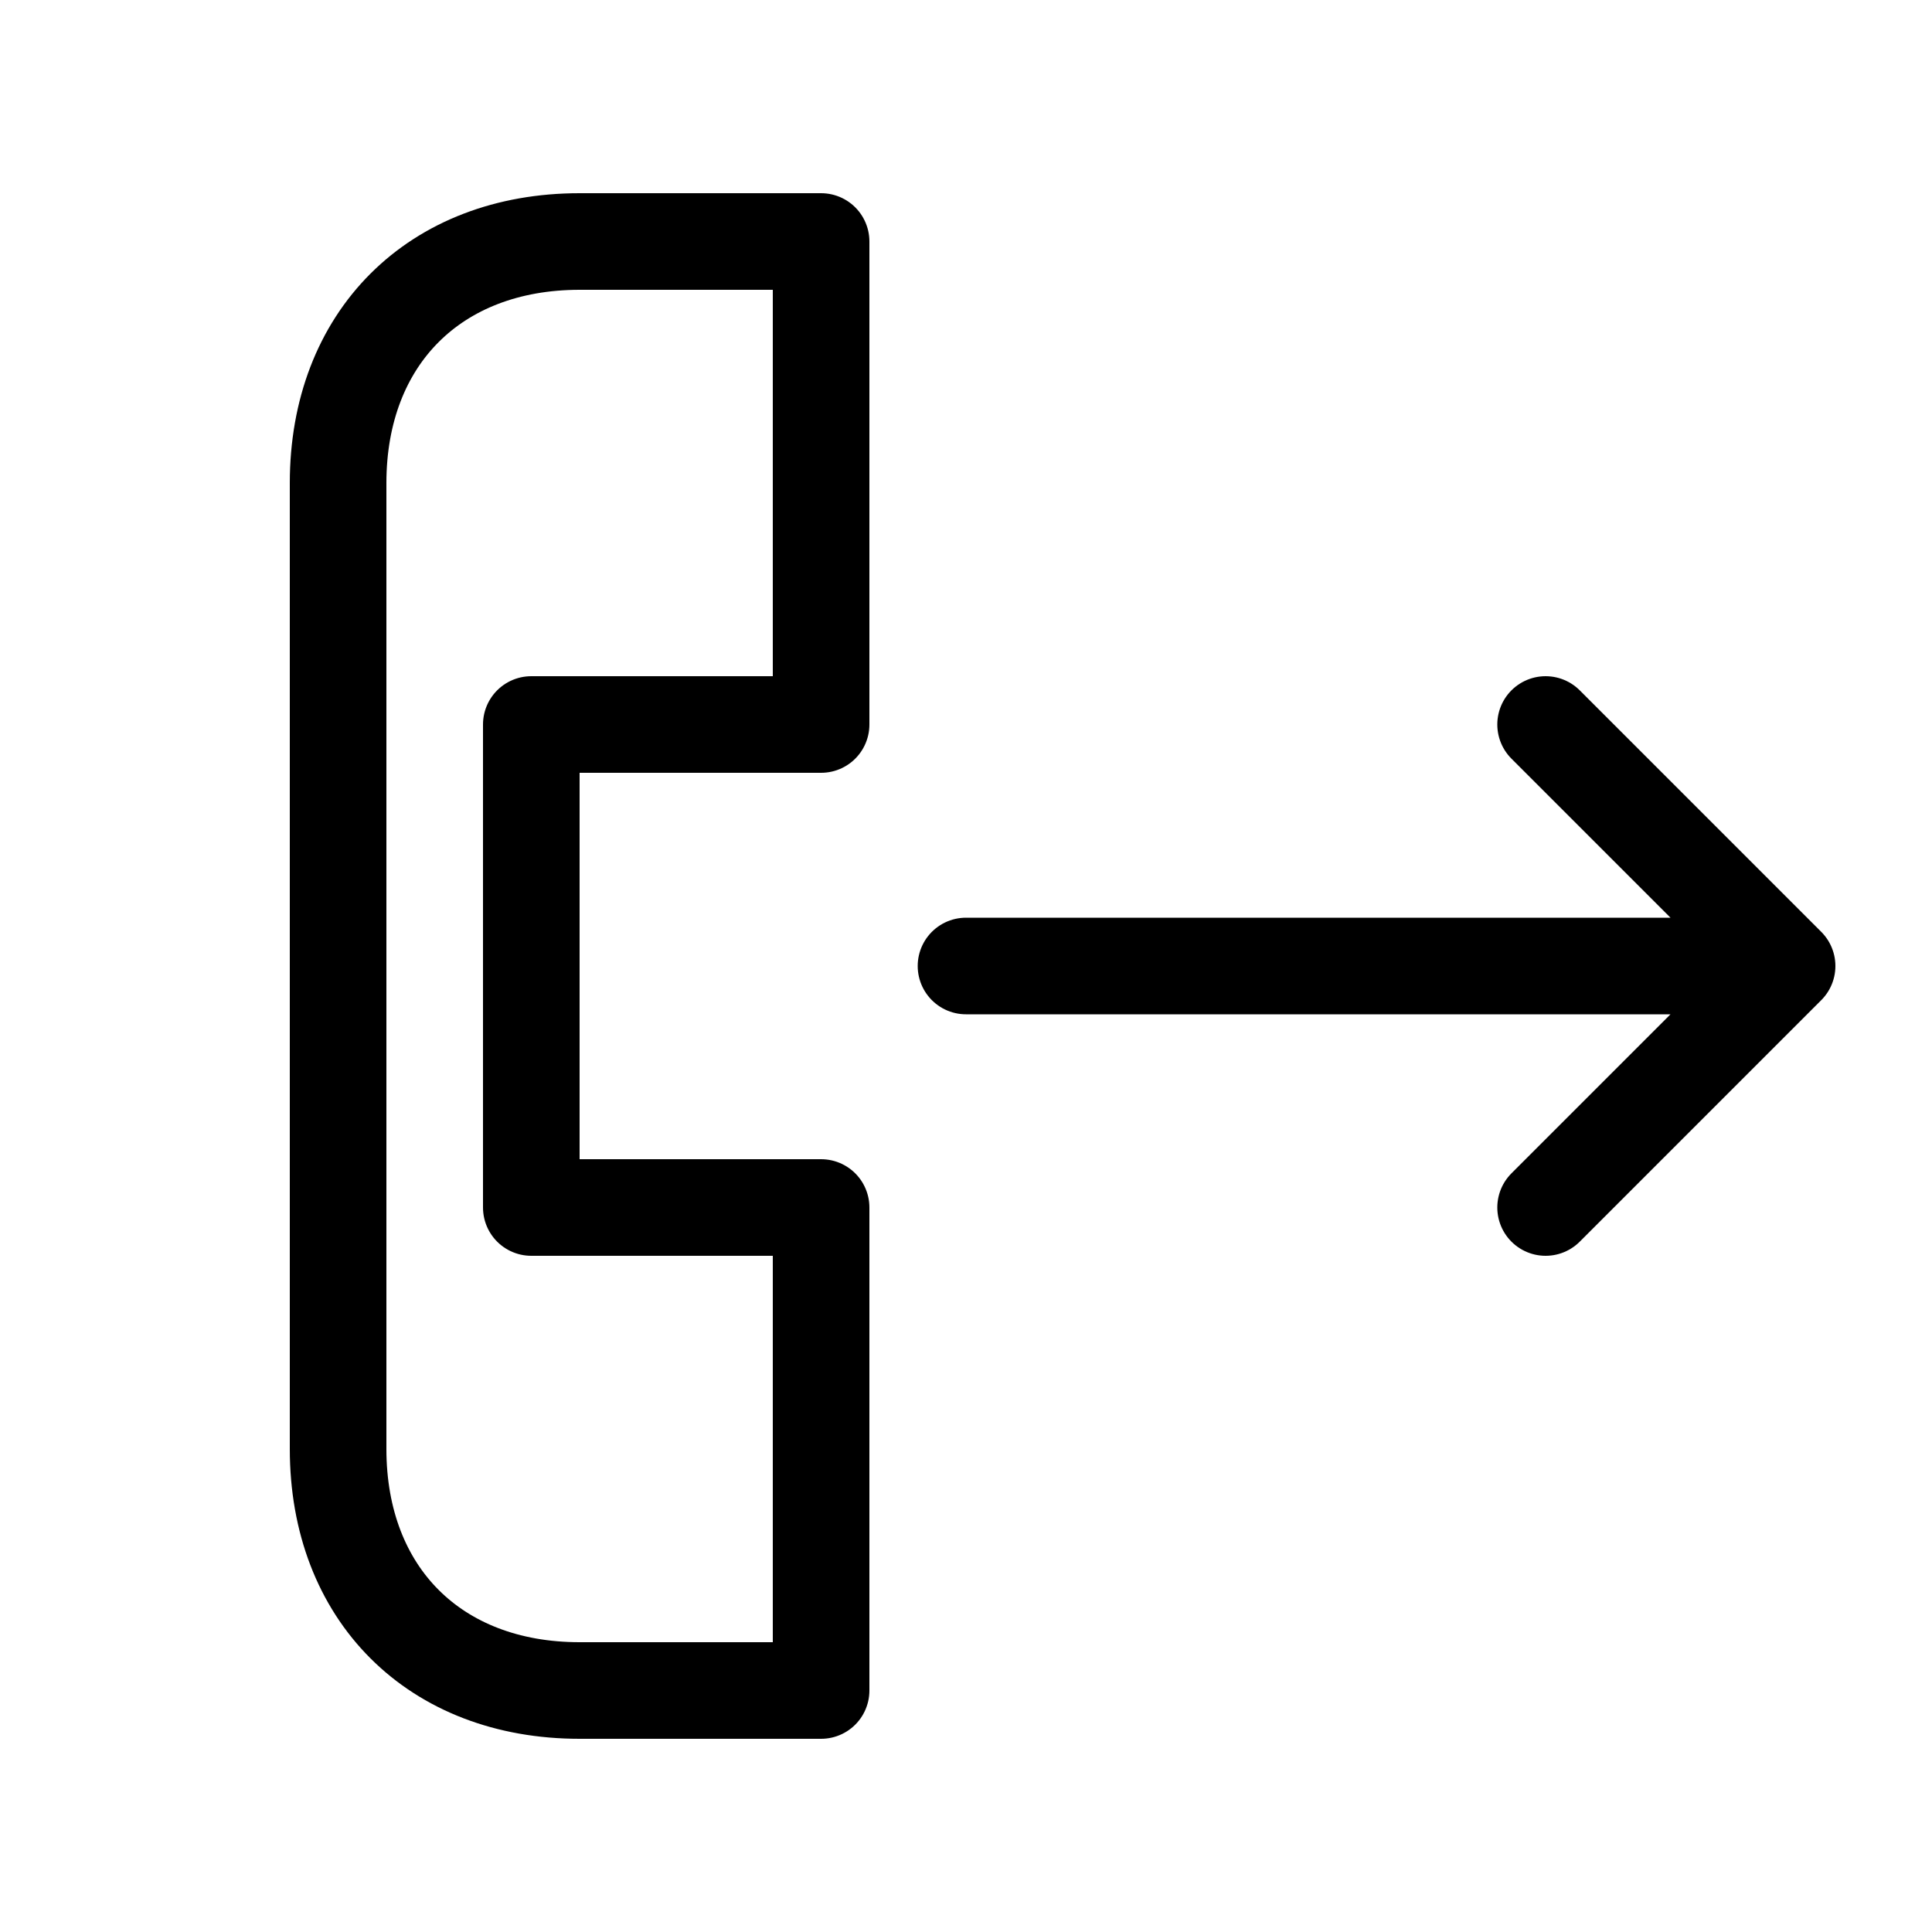
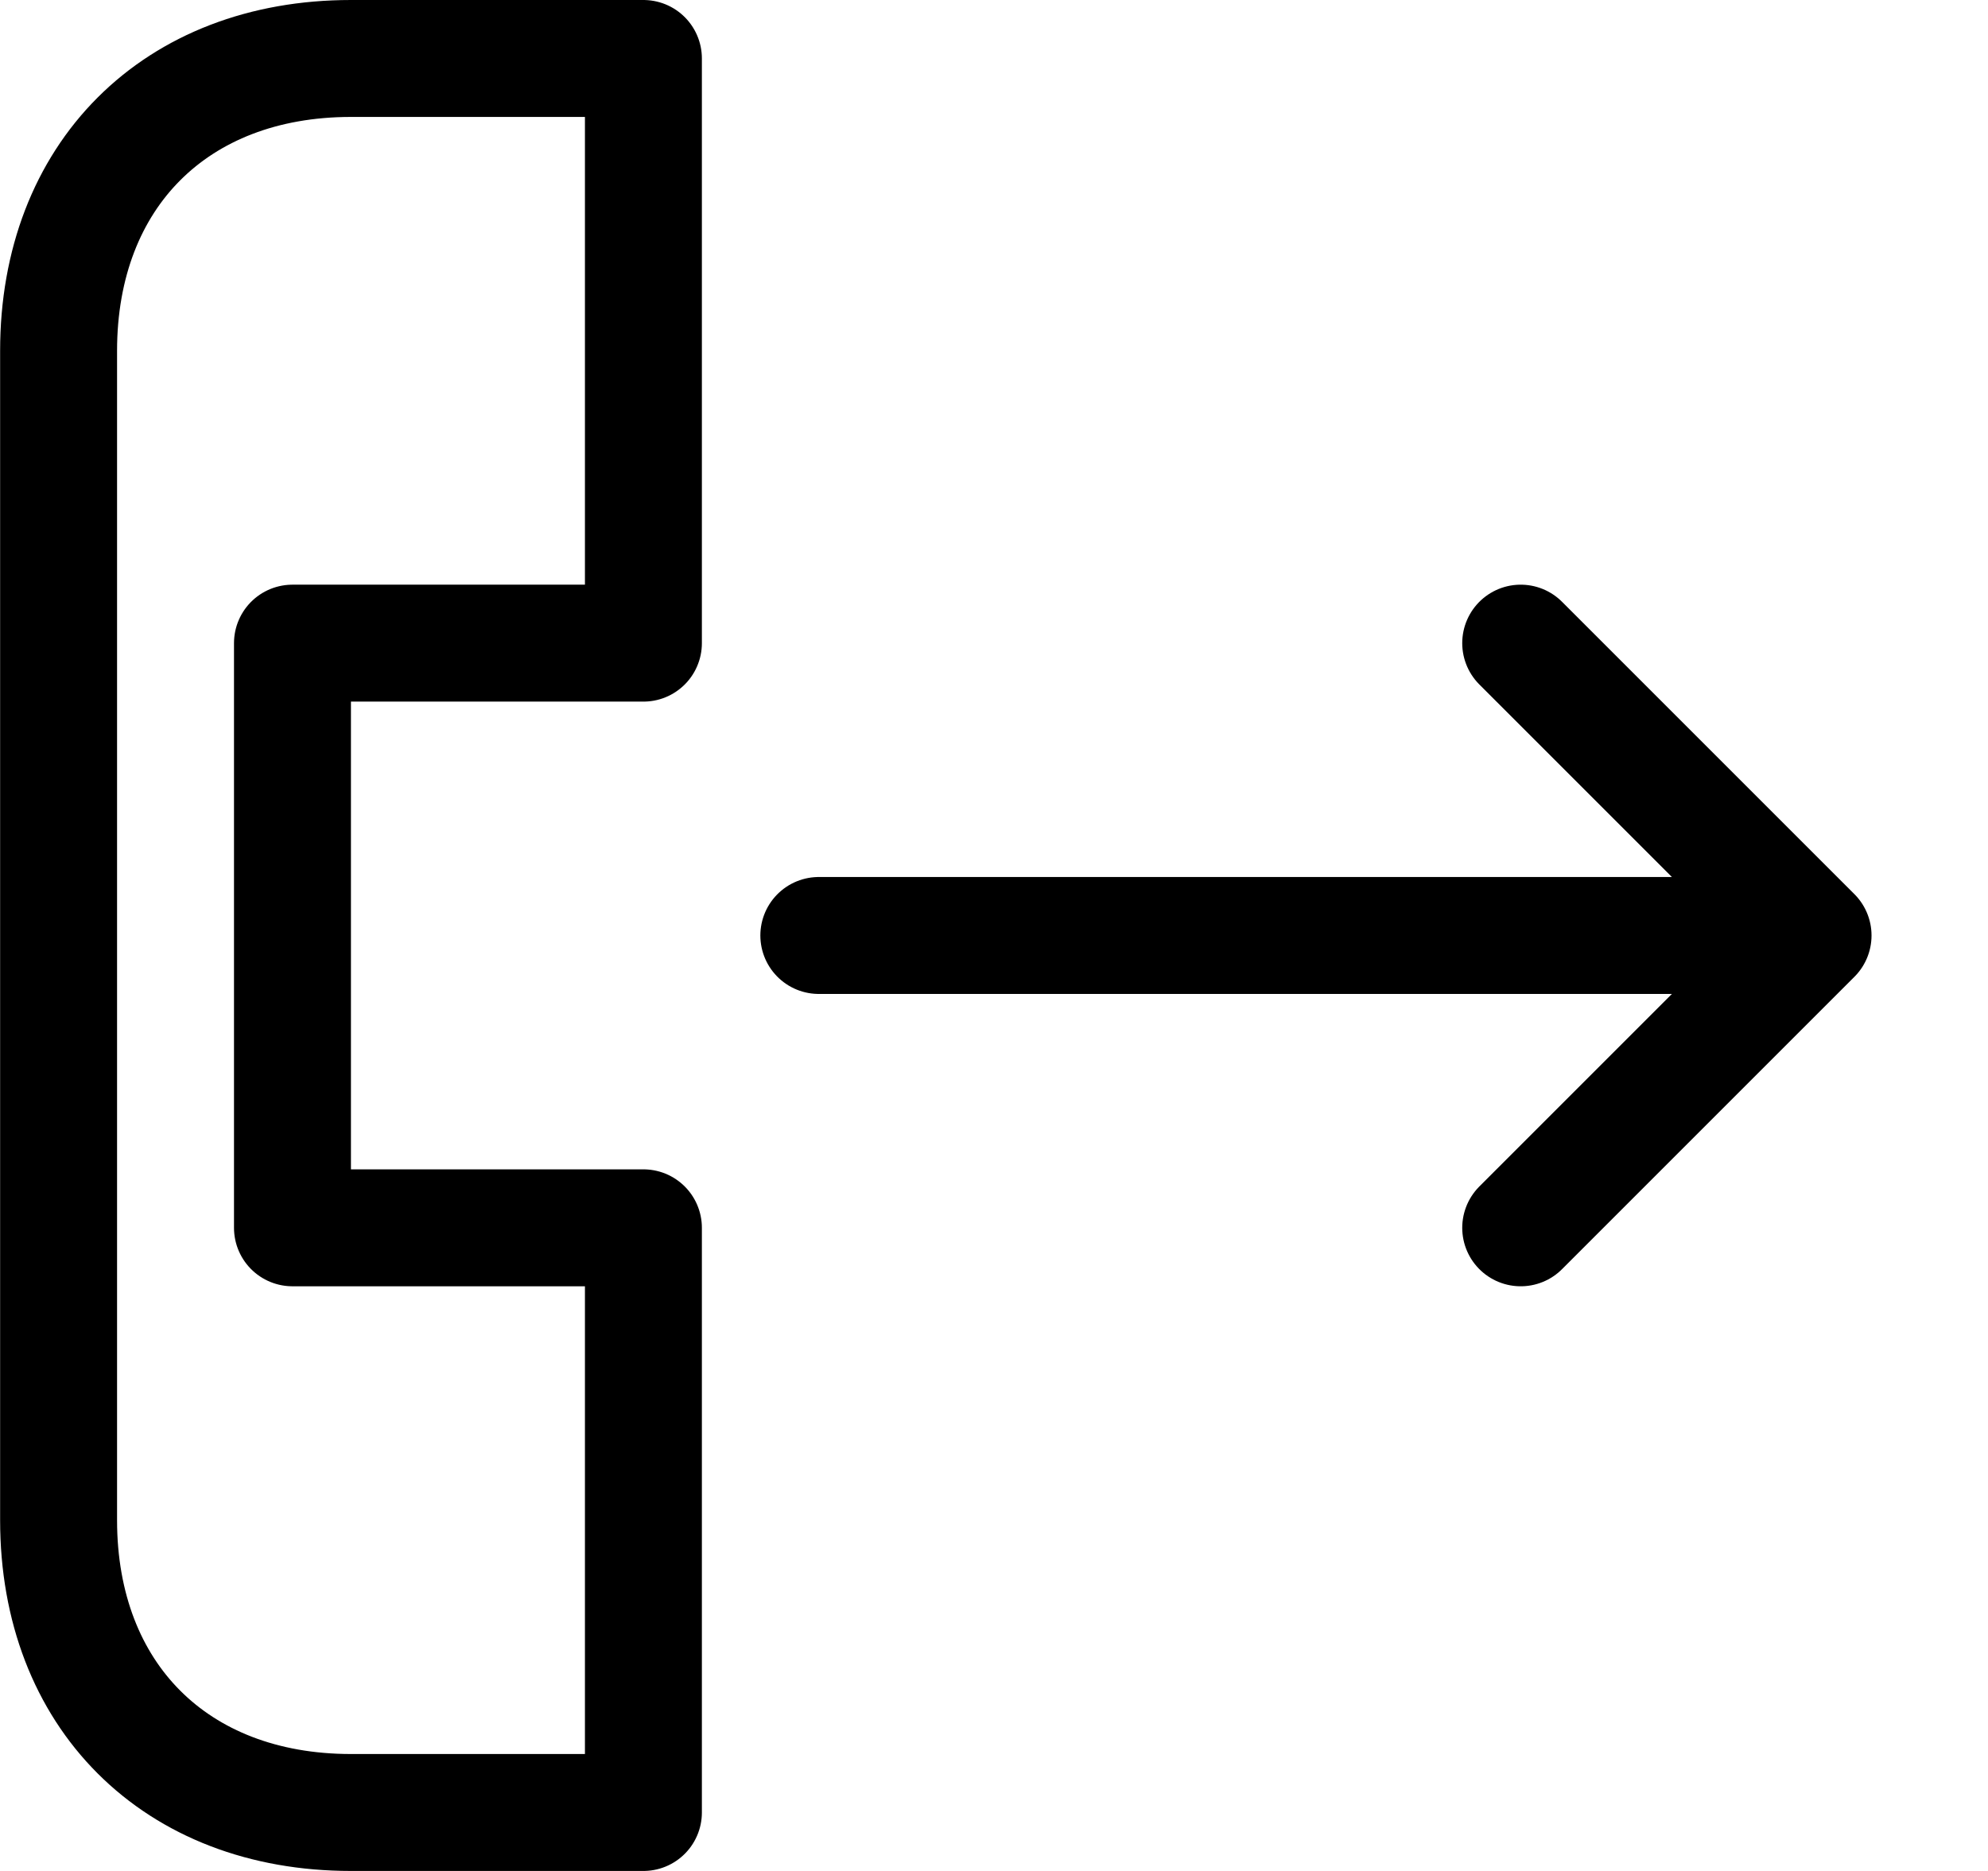
- <svg xmlns="http://www.w3.org/2000/svg" width="20" height="20" viewBox="0 0 20 20" fill="none">
-   <g id="phone-stroke 1">
-     <path id="Vector" d="M10 10H18.5M18.5 10L16 7.5M18.5 10L16 12.5M8.5 2.5V7.5H5.5V12.5H8.5V17.5H6C4.5 17.5 3.5 16.5 3.5 15V5C3.5 3.5 4.5 2.5 6 2.5H8.5Z" stroke="black" stroke-linecap="round" stroke-linejoin="round" />
-   </g>
+ <svg xmlns="http://www.w3.org/2000/svg" width="17" height="16" viewBox="0 0 17 16" fill="none">
+   <path d="M7.002 8H15.504M15.504 8L13.004 5.5M15.504 8L13.004 10.5M5.502 0.5V5.5H2.501V10.5H5.502V15.5H3.001C1.501 15.5 0.501 14.5 0.501 13V3C0.501 1.5 1.501 0.5 3.001 0.5H5.502Z" stroke="black" stroke-linecap="round" stroke-linejoin="round" />
</svg>
